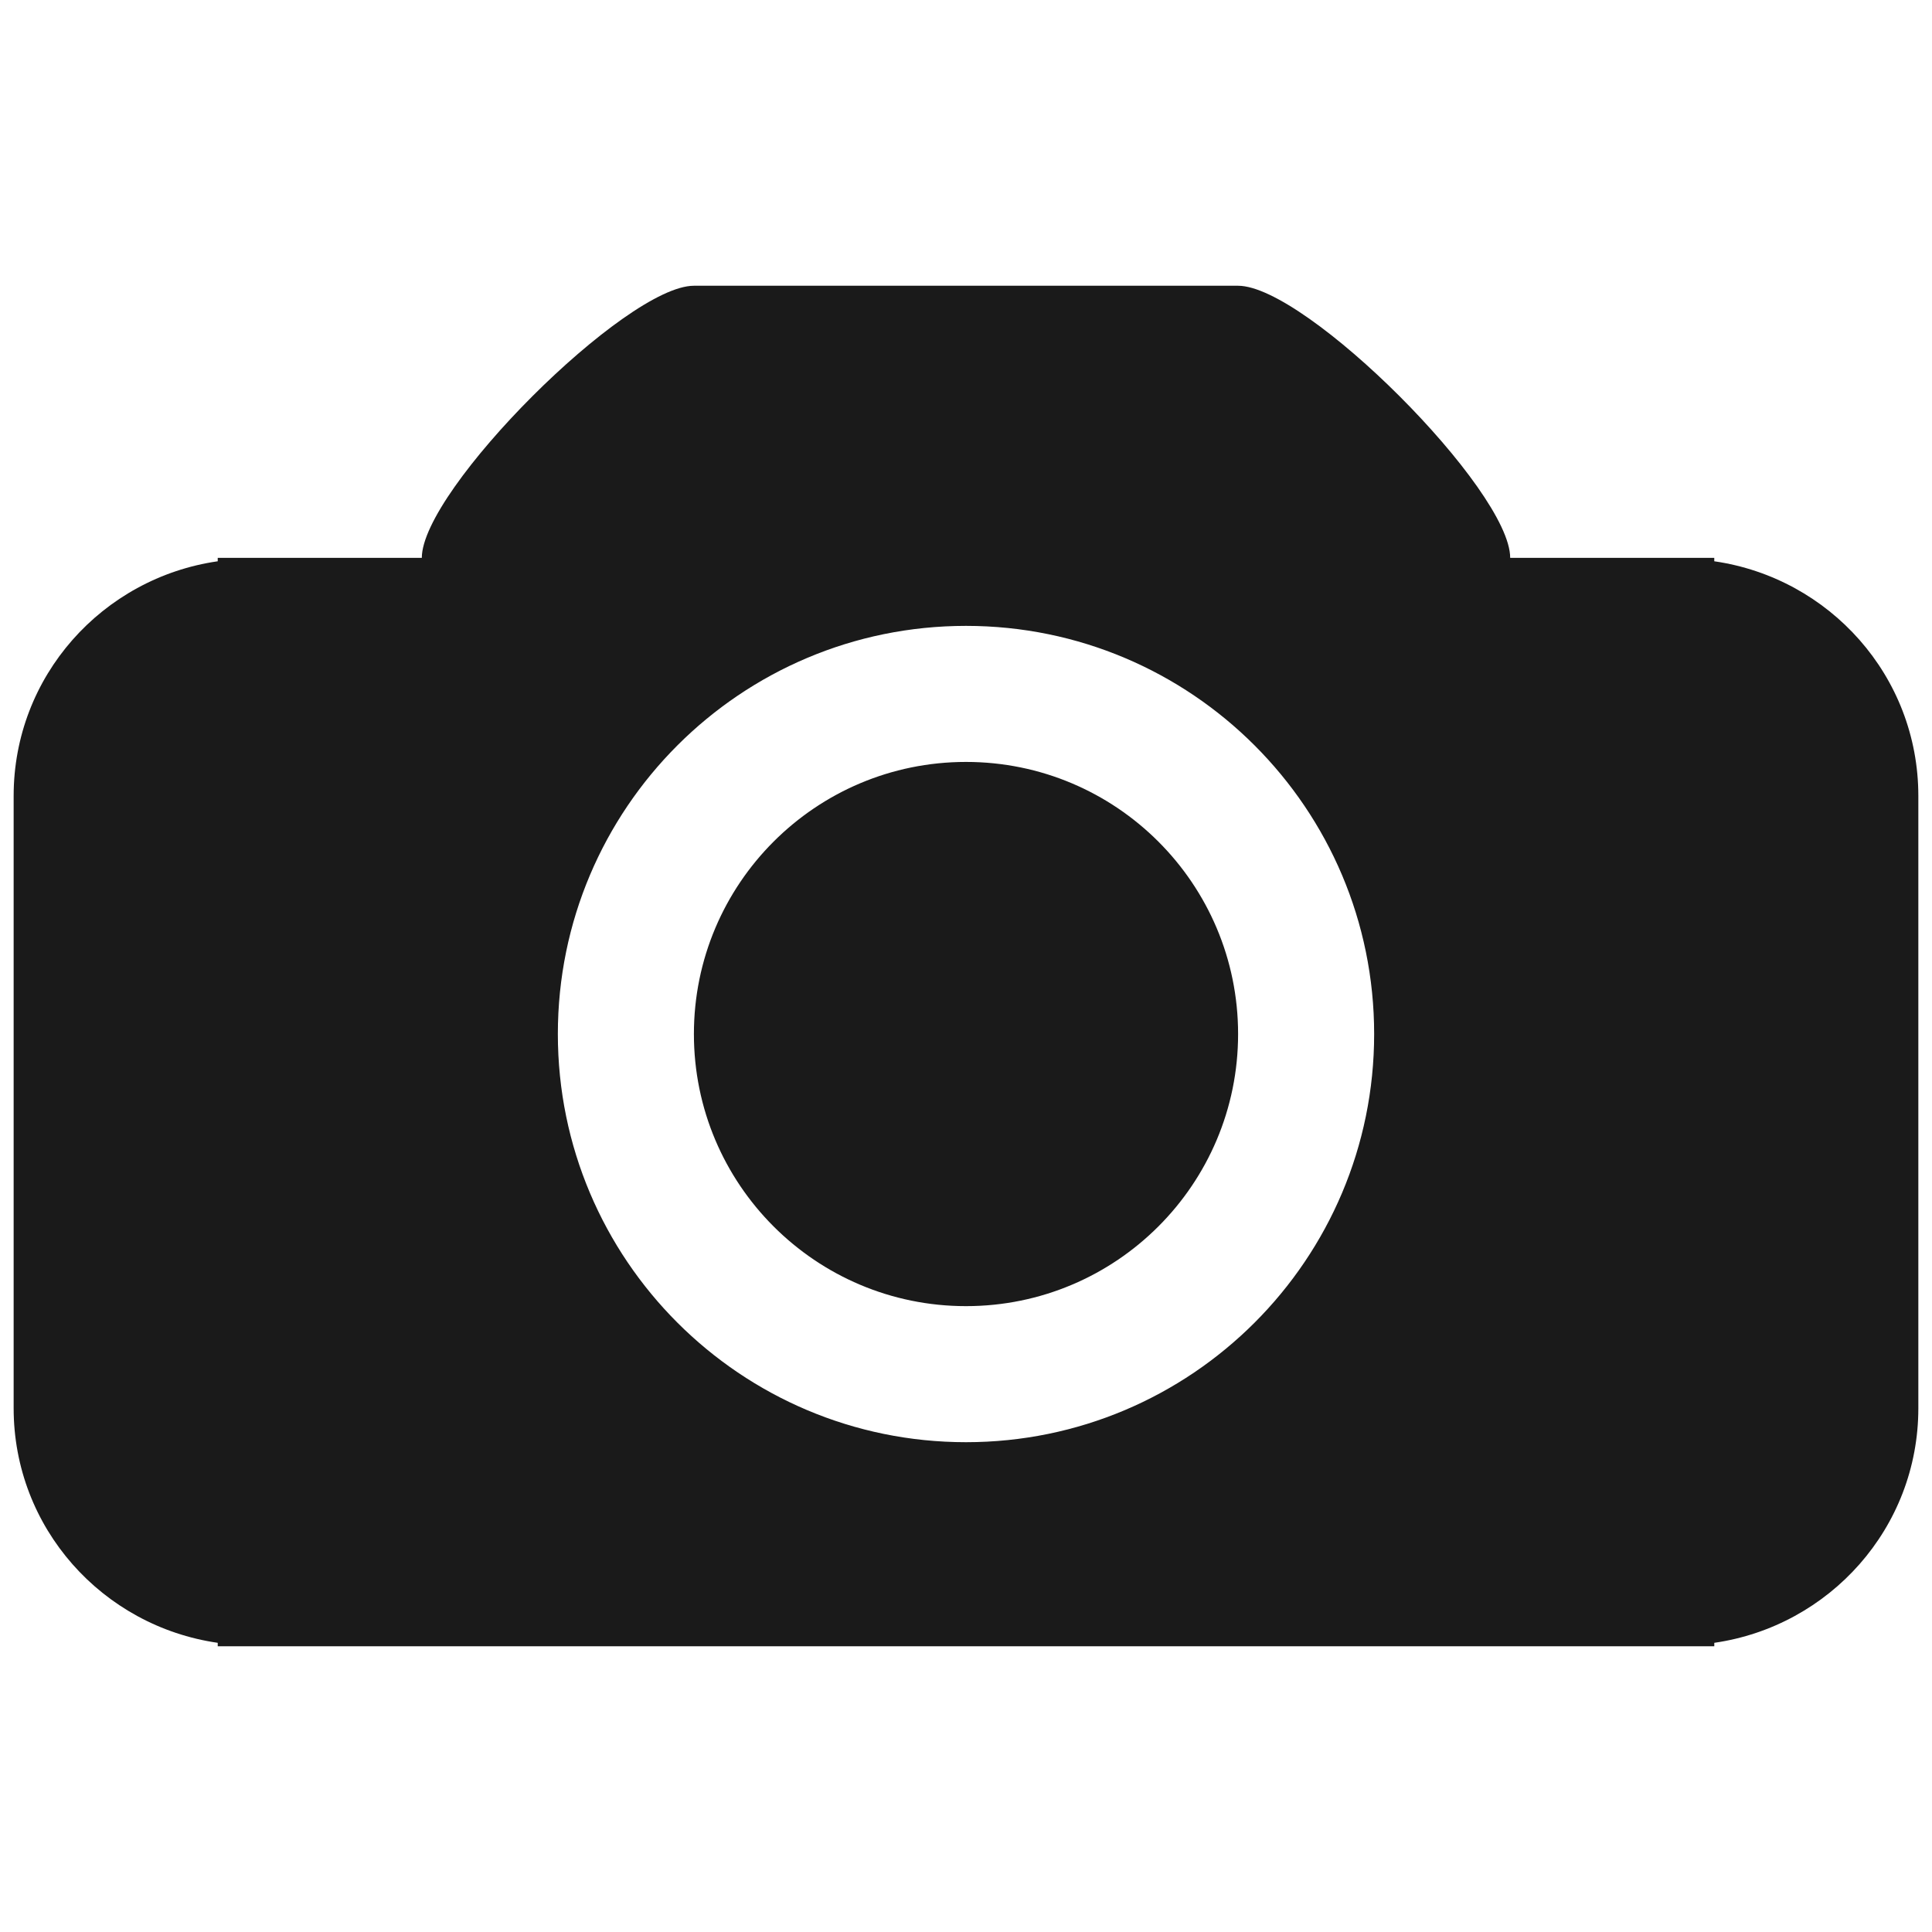
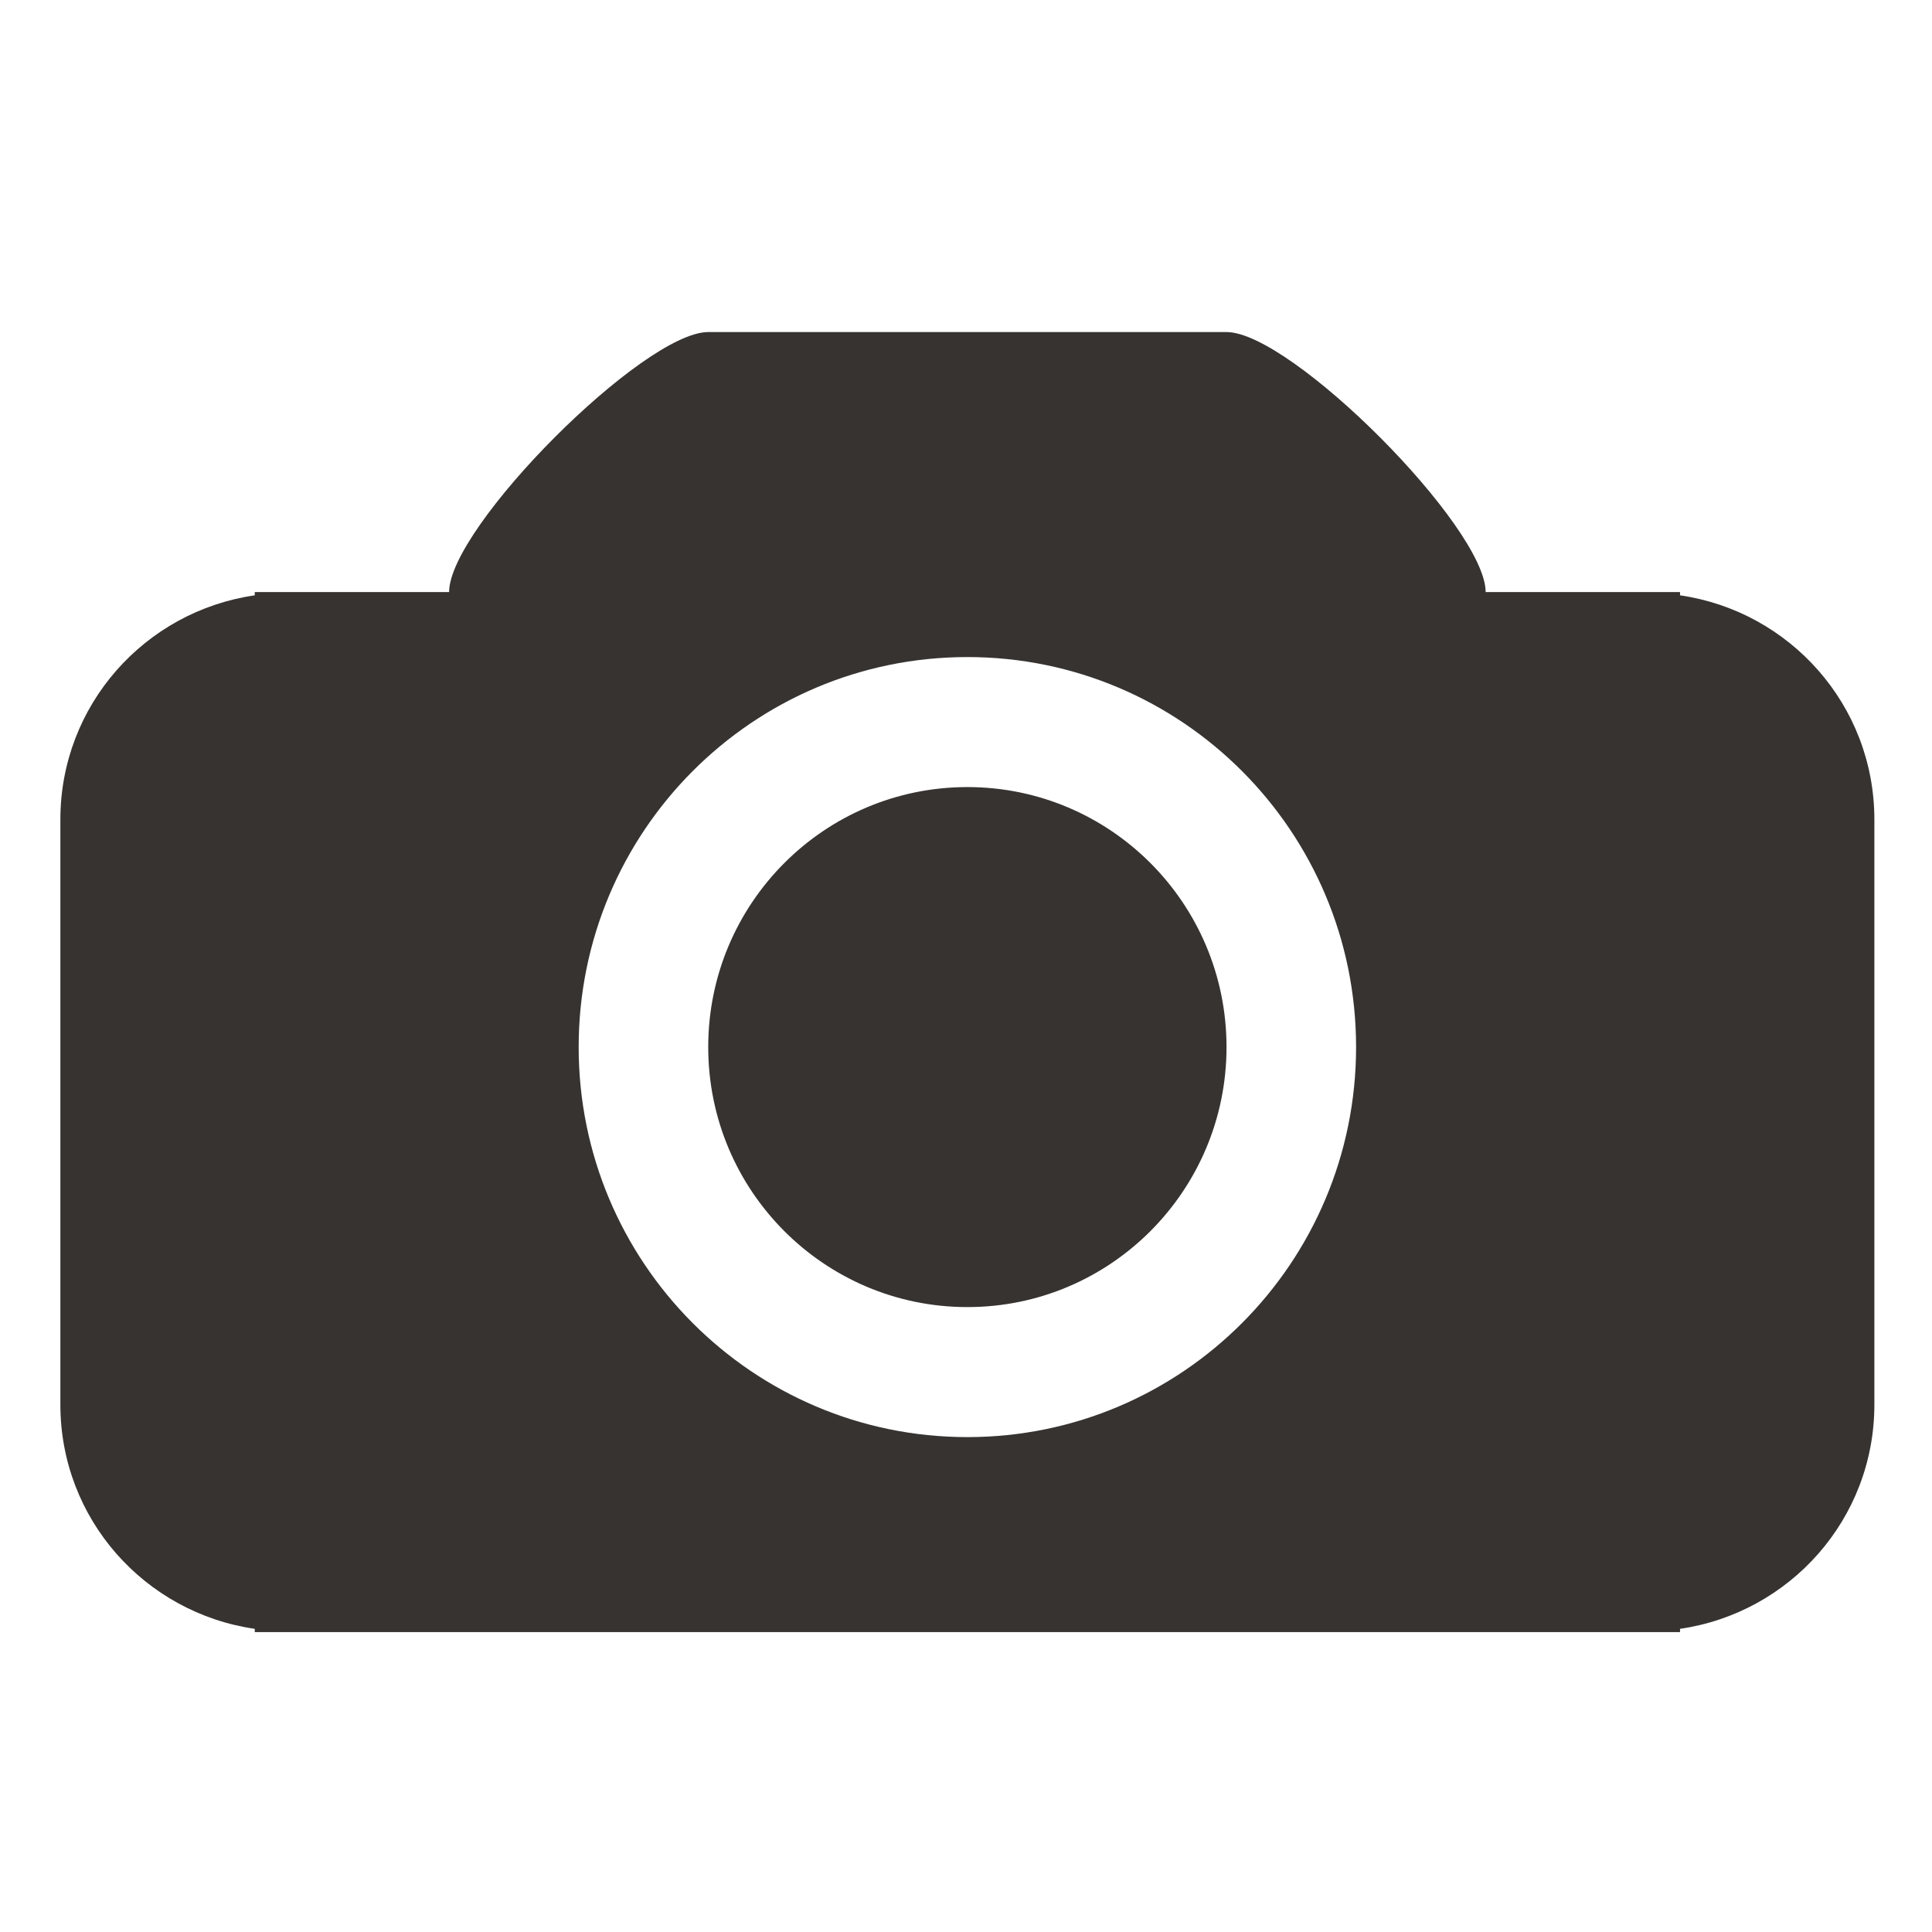
- <svg xmlns="http://www.w3.org/2000/svg" version="1.1" id="Calque_1" x="0px" y="0px" width="128px" height="128px" viewBox="0 0 128 128" enable-background="new 0 0 128 128" xml:space="preserve">
-   <g>
-     <path fill-rule="evenodd" clip-rule="evenodd" fill="#1A1A1A" d="M113.576,108.841v0.228H14.425v-0.228   c-7.636-1.102-13.521-7.605-13.521-15.546V52.733c0-7.94,5.884-14.444,13.521-15.547v-0.227h13.521   c0-4.507,13.519-18.027,18.027-18.027c4.507,0,18.027,0,18.027,0s13.521,0,18.027,0s18.027,13.521,18.027,18.027h13.521v0.227   c7.631,1.103,13.52,7.607,13.52,15.547v40.562C127.096,101.235,121.207,107.739,113.576,108.841z M64,41.466   c-14.936,0-27.041,12.105-27.041,27.041c0,14.934,12.105,27.042,27.041,27.042c14.934,0,27.041-12.108,27.041-27.042   C91.041,53.572,78.934,41.466,64,41.466z M64,86.535c-9.958,0-18.027-8.073-18.027-18.028c0-9.956,8.069-18.027,18.027-18.027   c9.955,0,18.027,8.072,18.027,18.027C82.027,78.462,73.955,86.535,64,86.535z" />
+ <svg xmlns="http://www.w3.org/2000/svg" width="64px" height="64px" viewBox="0 0 64 64" version="1.1">
+   <defs />
+   <g id="Icon" stroke="none" stroke-width="1" fill="none" fill-rule="evenodd">
+     <g id="add_image" fill="#363331">
+       <path d="M55.653,53.957 L55.653,54.065 L8.439,54.065 L8.439,53.957 C4.802,53.43 2,50.323 2,46.529 L2,27.149 C2,23.356 4.802,20.248 8.439,19.721 L8.439,19.613 L14.877,19.613 C14.877,17.46 21.315,11 23.461,11 L32.046,11 L40.63,11 C42.776,11 49.214,17.46 49.214,19.613 L55.653,19.613 L55.653,19.721 C59.287,20.248 62.091,23.356 62.091,27.149 L62.091,46.529 C62.091,50.323 59.287,53.43 55.653,53.957 L55.653,53.957 Z M32.046,21.766 C24.933,21.766 19.169,27.55 19.169,34.686 C19.169,41.821 24.933,47.606 32.046,47.606 C39.157,47.606 44.922,41.821 44.922,34.686 C44.922,27.55 39.157,21.766 32.046,21.766 L32.046,21.766 Z M32.046,43.299 C27.304,43.299 23.461,39.442 23.461,34.686 C23.461,29.929 27.304,26.073 32.046,26.073 C36.786,26.073 40.63,29.93 40.63,34.686 C40.63,39.442 36.786,43.299 32.046,43.299 L32.046,43.299 Z" id="Shape" />
+     </g>
  </g>
</svg>
